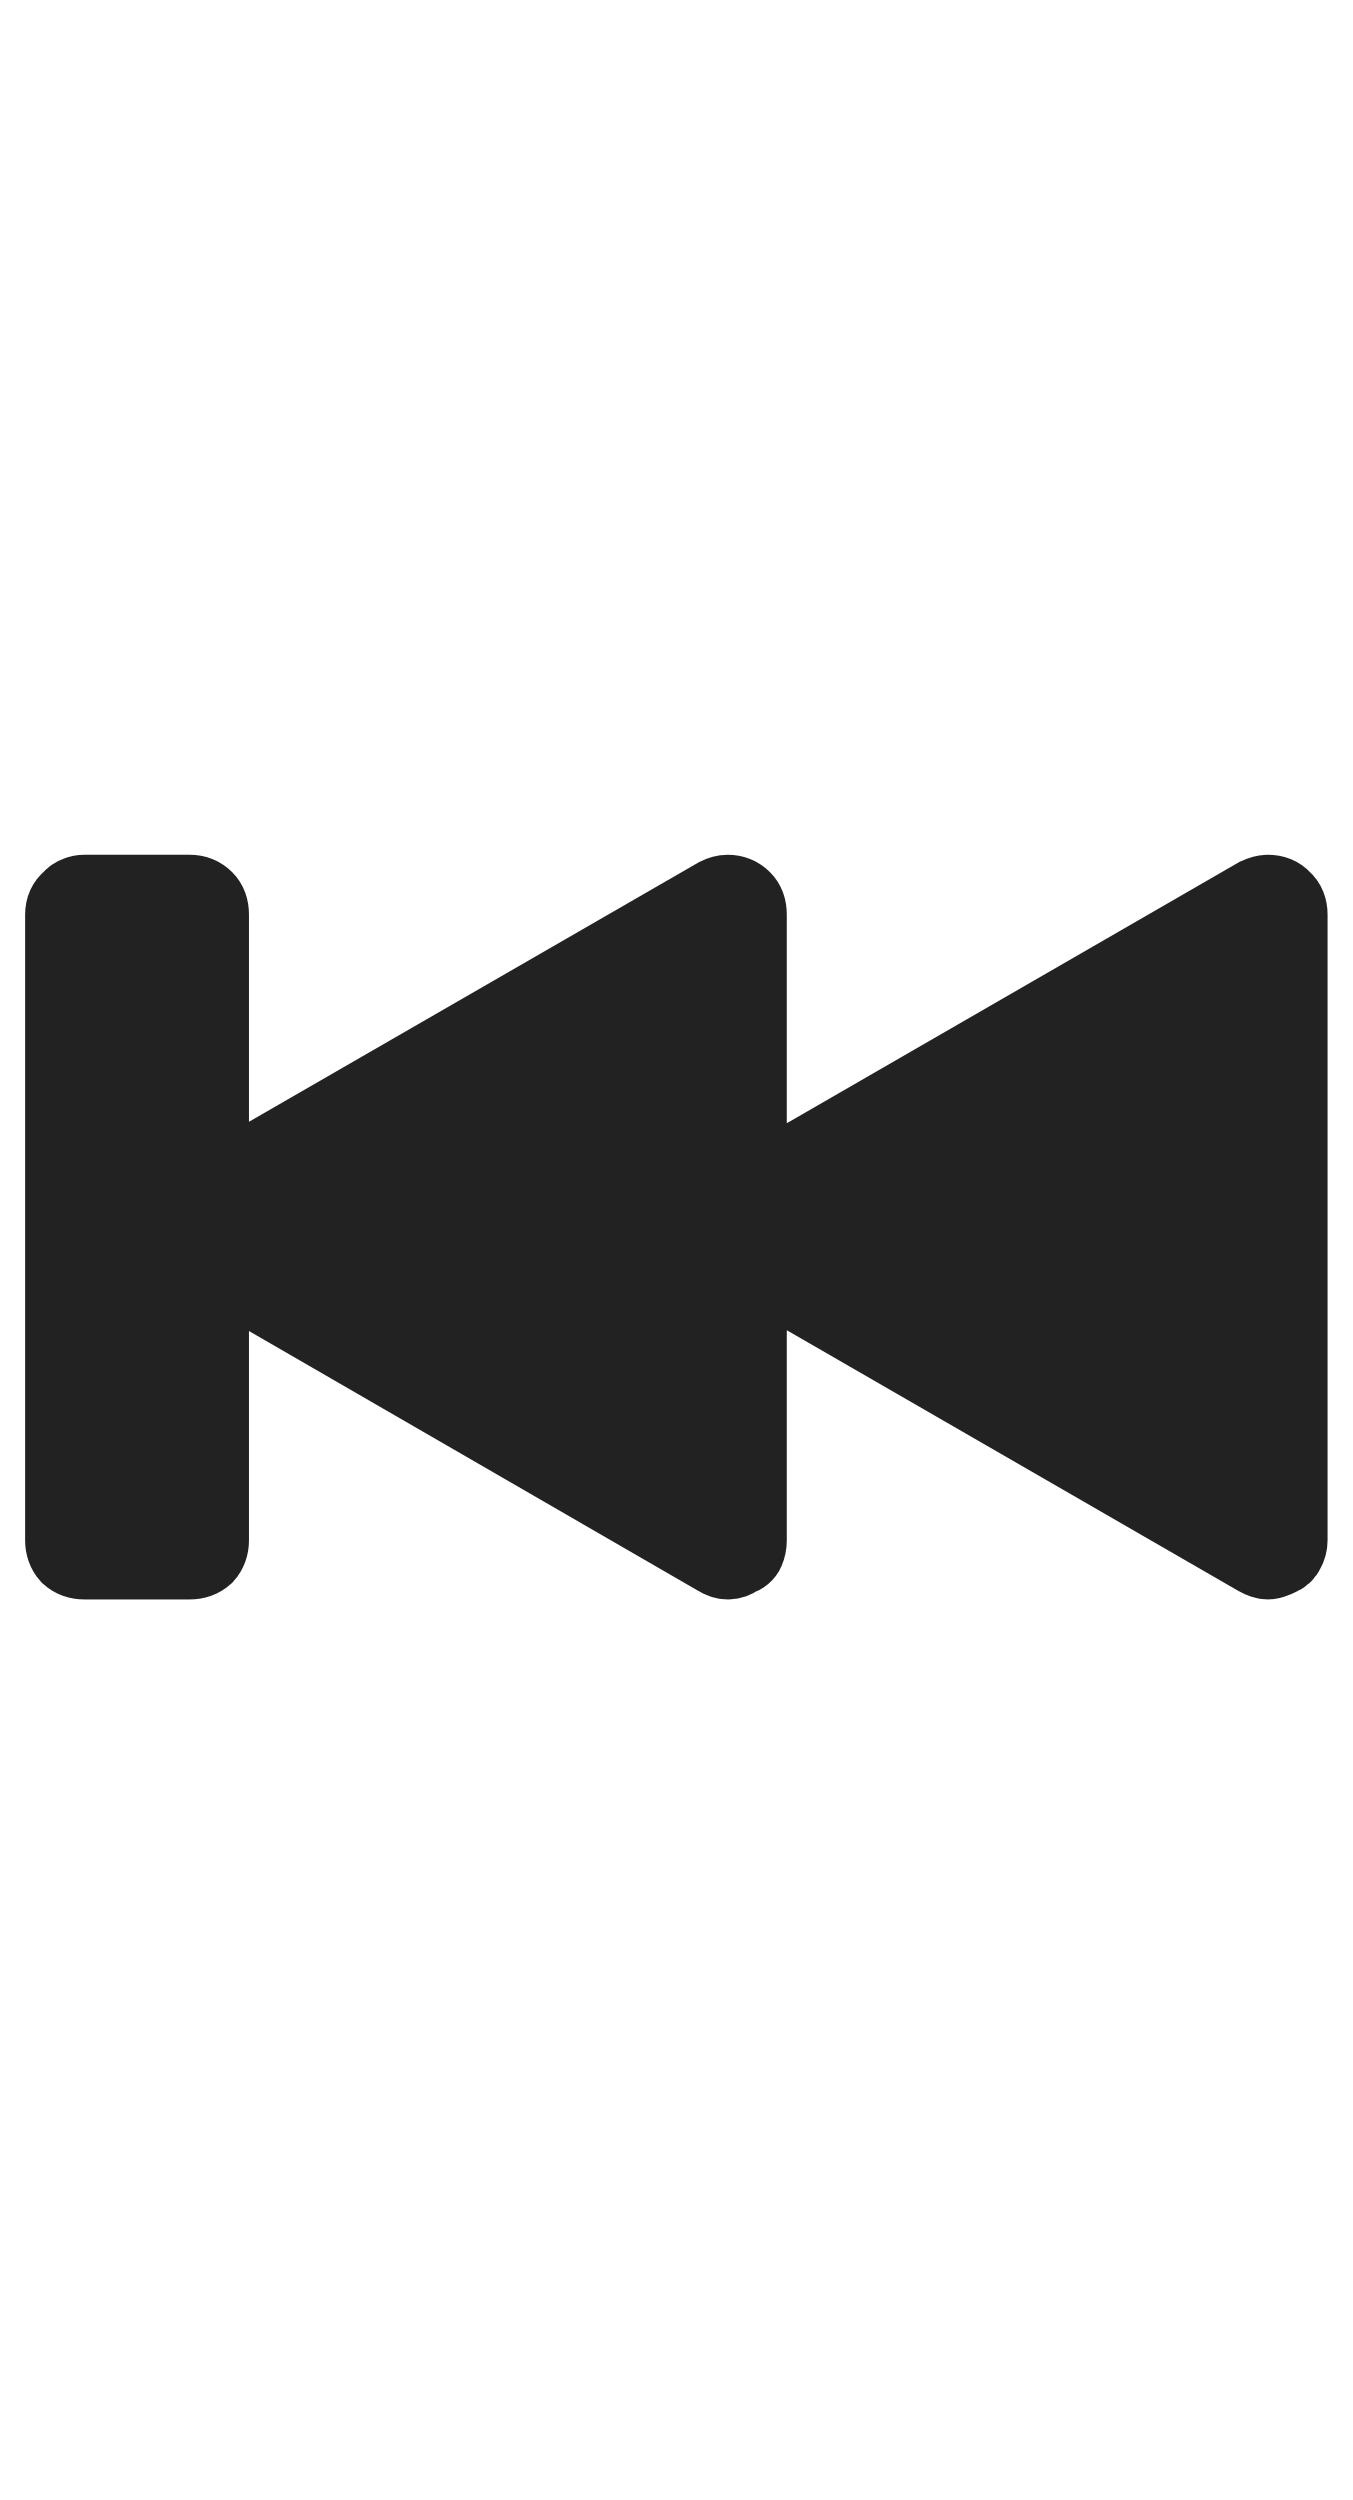
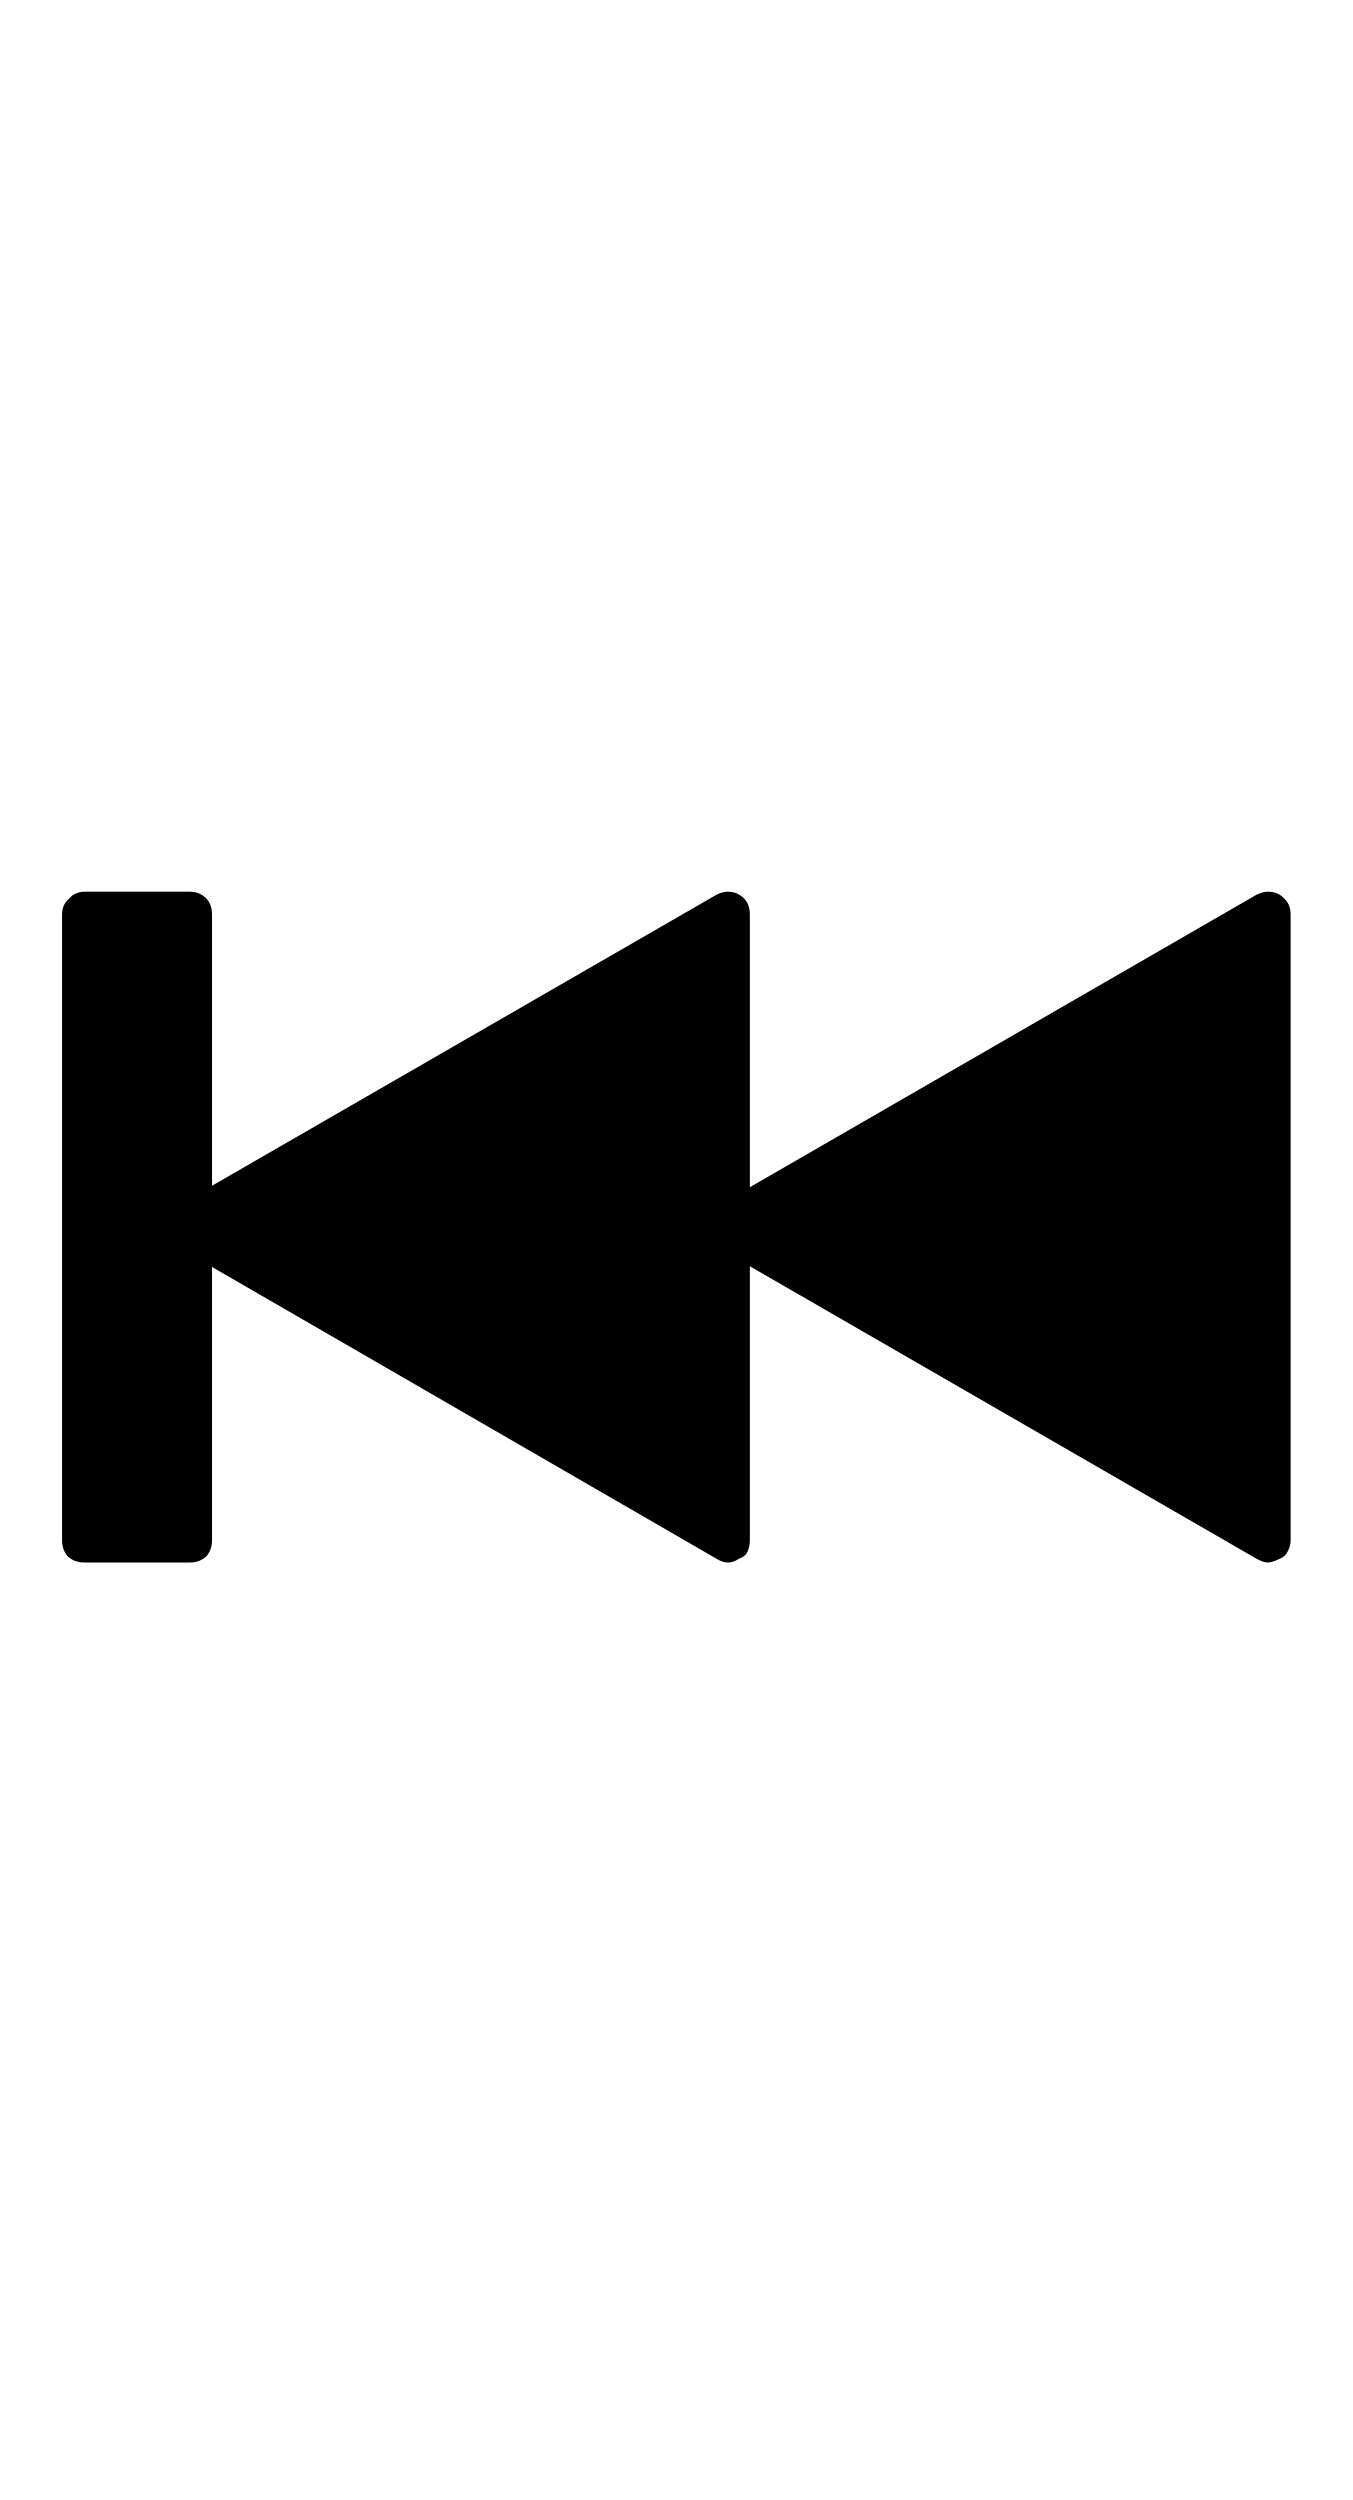
<svg xmlns="http://www.w3.org/2000/svg" version="1.1" width="18.31" height="33.84" viewBox="0 0 18.31 33.84">
-   <g fill="#222222" stroke="#222222" transform="translate(0,25.38)">
+   <g transform="translate(0,25.38)">
    <g transform="translate(0.84,-4.23)">
      <path d="M0.1,-8.99l0,0q-0.1,0.08,-0.1,0.22l0,0l0,8.47q0,0.13,0.08,0.22l0,0q0.09,0.08,0.22,0.08l0,0l1.43,0q0.13,0,0.22,-0.08l0,0q0.08,-0.09,0.08,-0.22l0,0l0,-3.7l6.83,3.95q0.08,0.05,0.15,0.05l0,0q0.08,0,0.15,-0.05l0,0q0.09,-0.03,0.12,-0.1l0,0q0.03,-0.07,0.03,-0.15l0,0l0,-3.71l6.86,3.96q0.09,0.05,0.15,0.05l0,0q0.04,0,0.09,-0.02l0,0q0.03,-0.01,0.07,-0.03l0,0q0.08,-0.03,0.11,-0.1l0,0q0.04,-0.07,0.04,-0.15l0,0l0,-8.47q0,-0.14,-0.09,-0.22l0,0q-0.08,-0.09,-0.22,-0.09l0,0q-0.06,0,-0.15,0.04l0,0l-6.86,3.96l0,-3.69q0,-0.14,-0.08,-0.22l0,0q-0.09,-0.09,-0.22,-0.09l0,0q-0.07,0,-0.15,0.04l0,0l-6.83,3.94l0,-3.67q0,-0.14,-0.08,-0.22l0,0q-0.09,-0.09,-0.22,-0.09l0,0l-1.43,0q-0.05,0,-0.1,0.02l0,0q-0.06,0.02,-0.1,0.07l0,0z" />
    </g>
  </g>
</svg>
